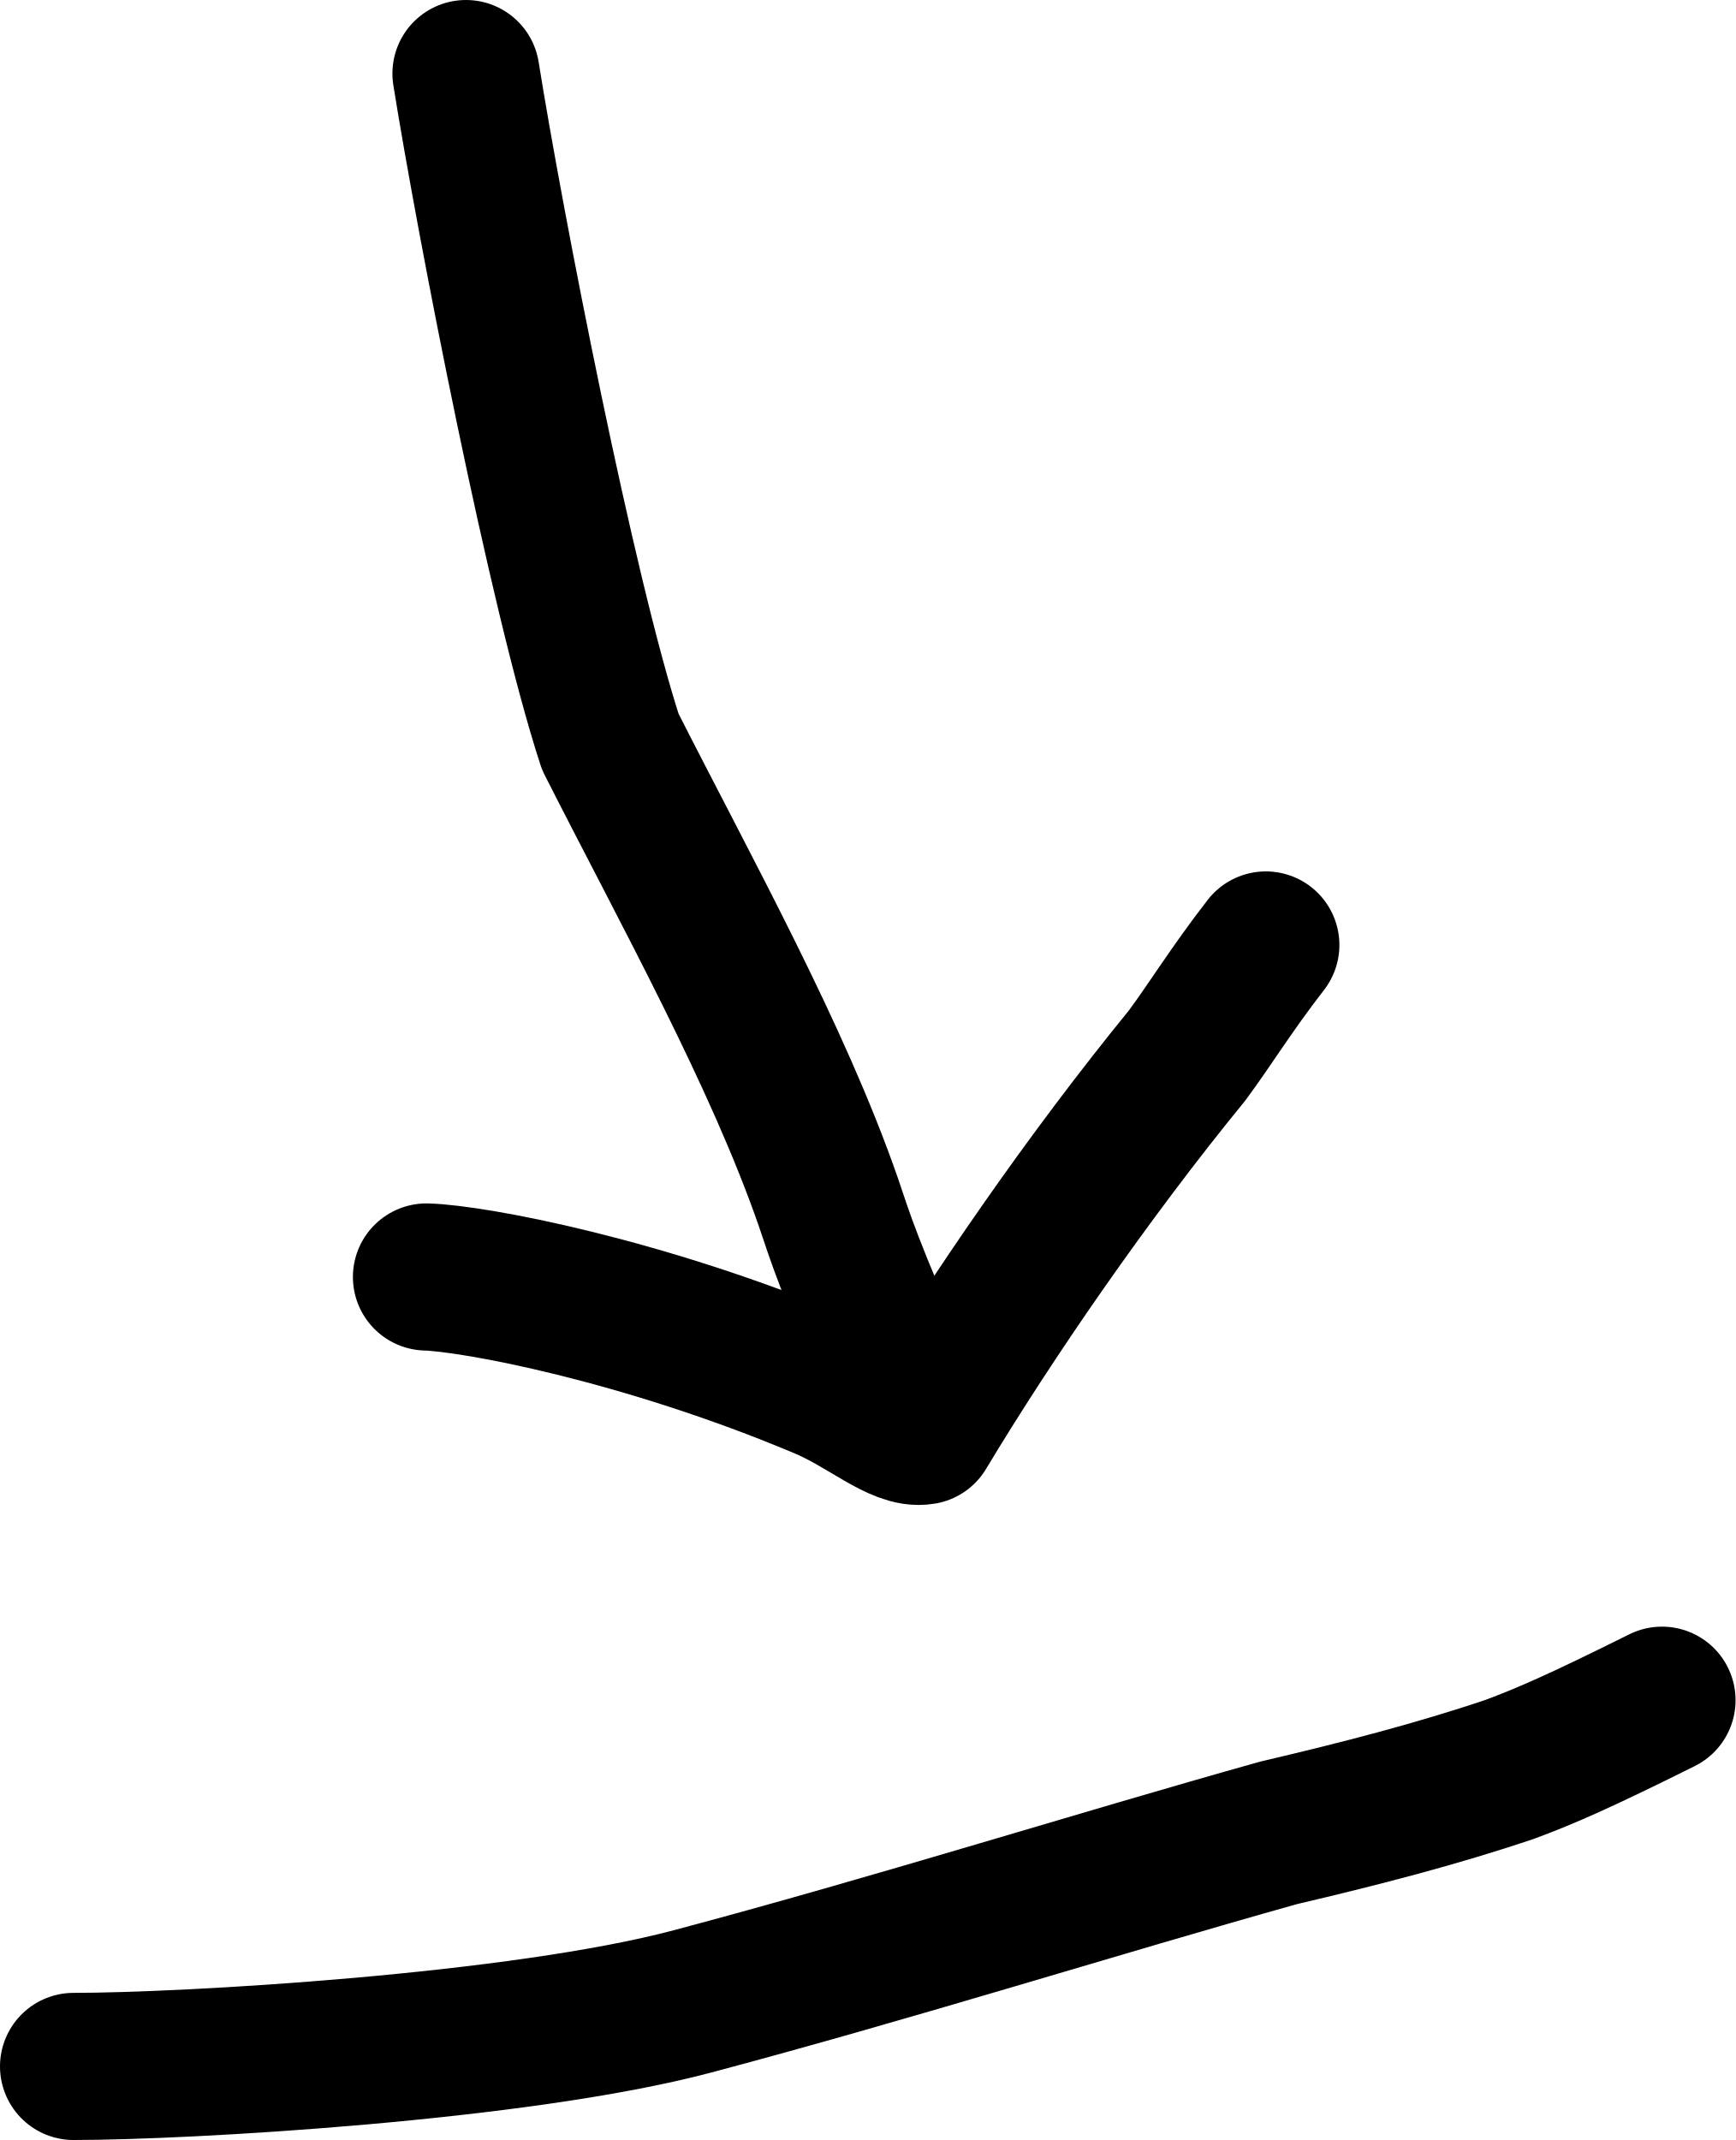
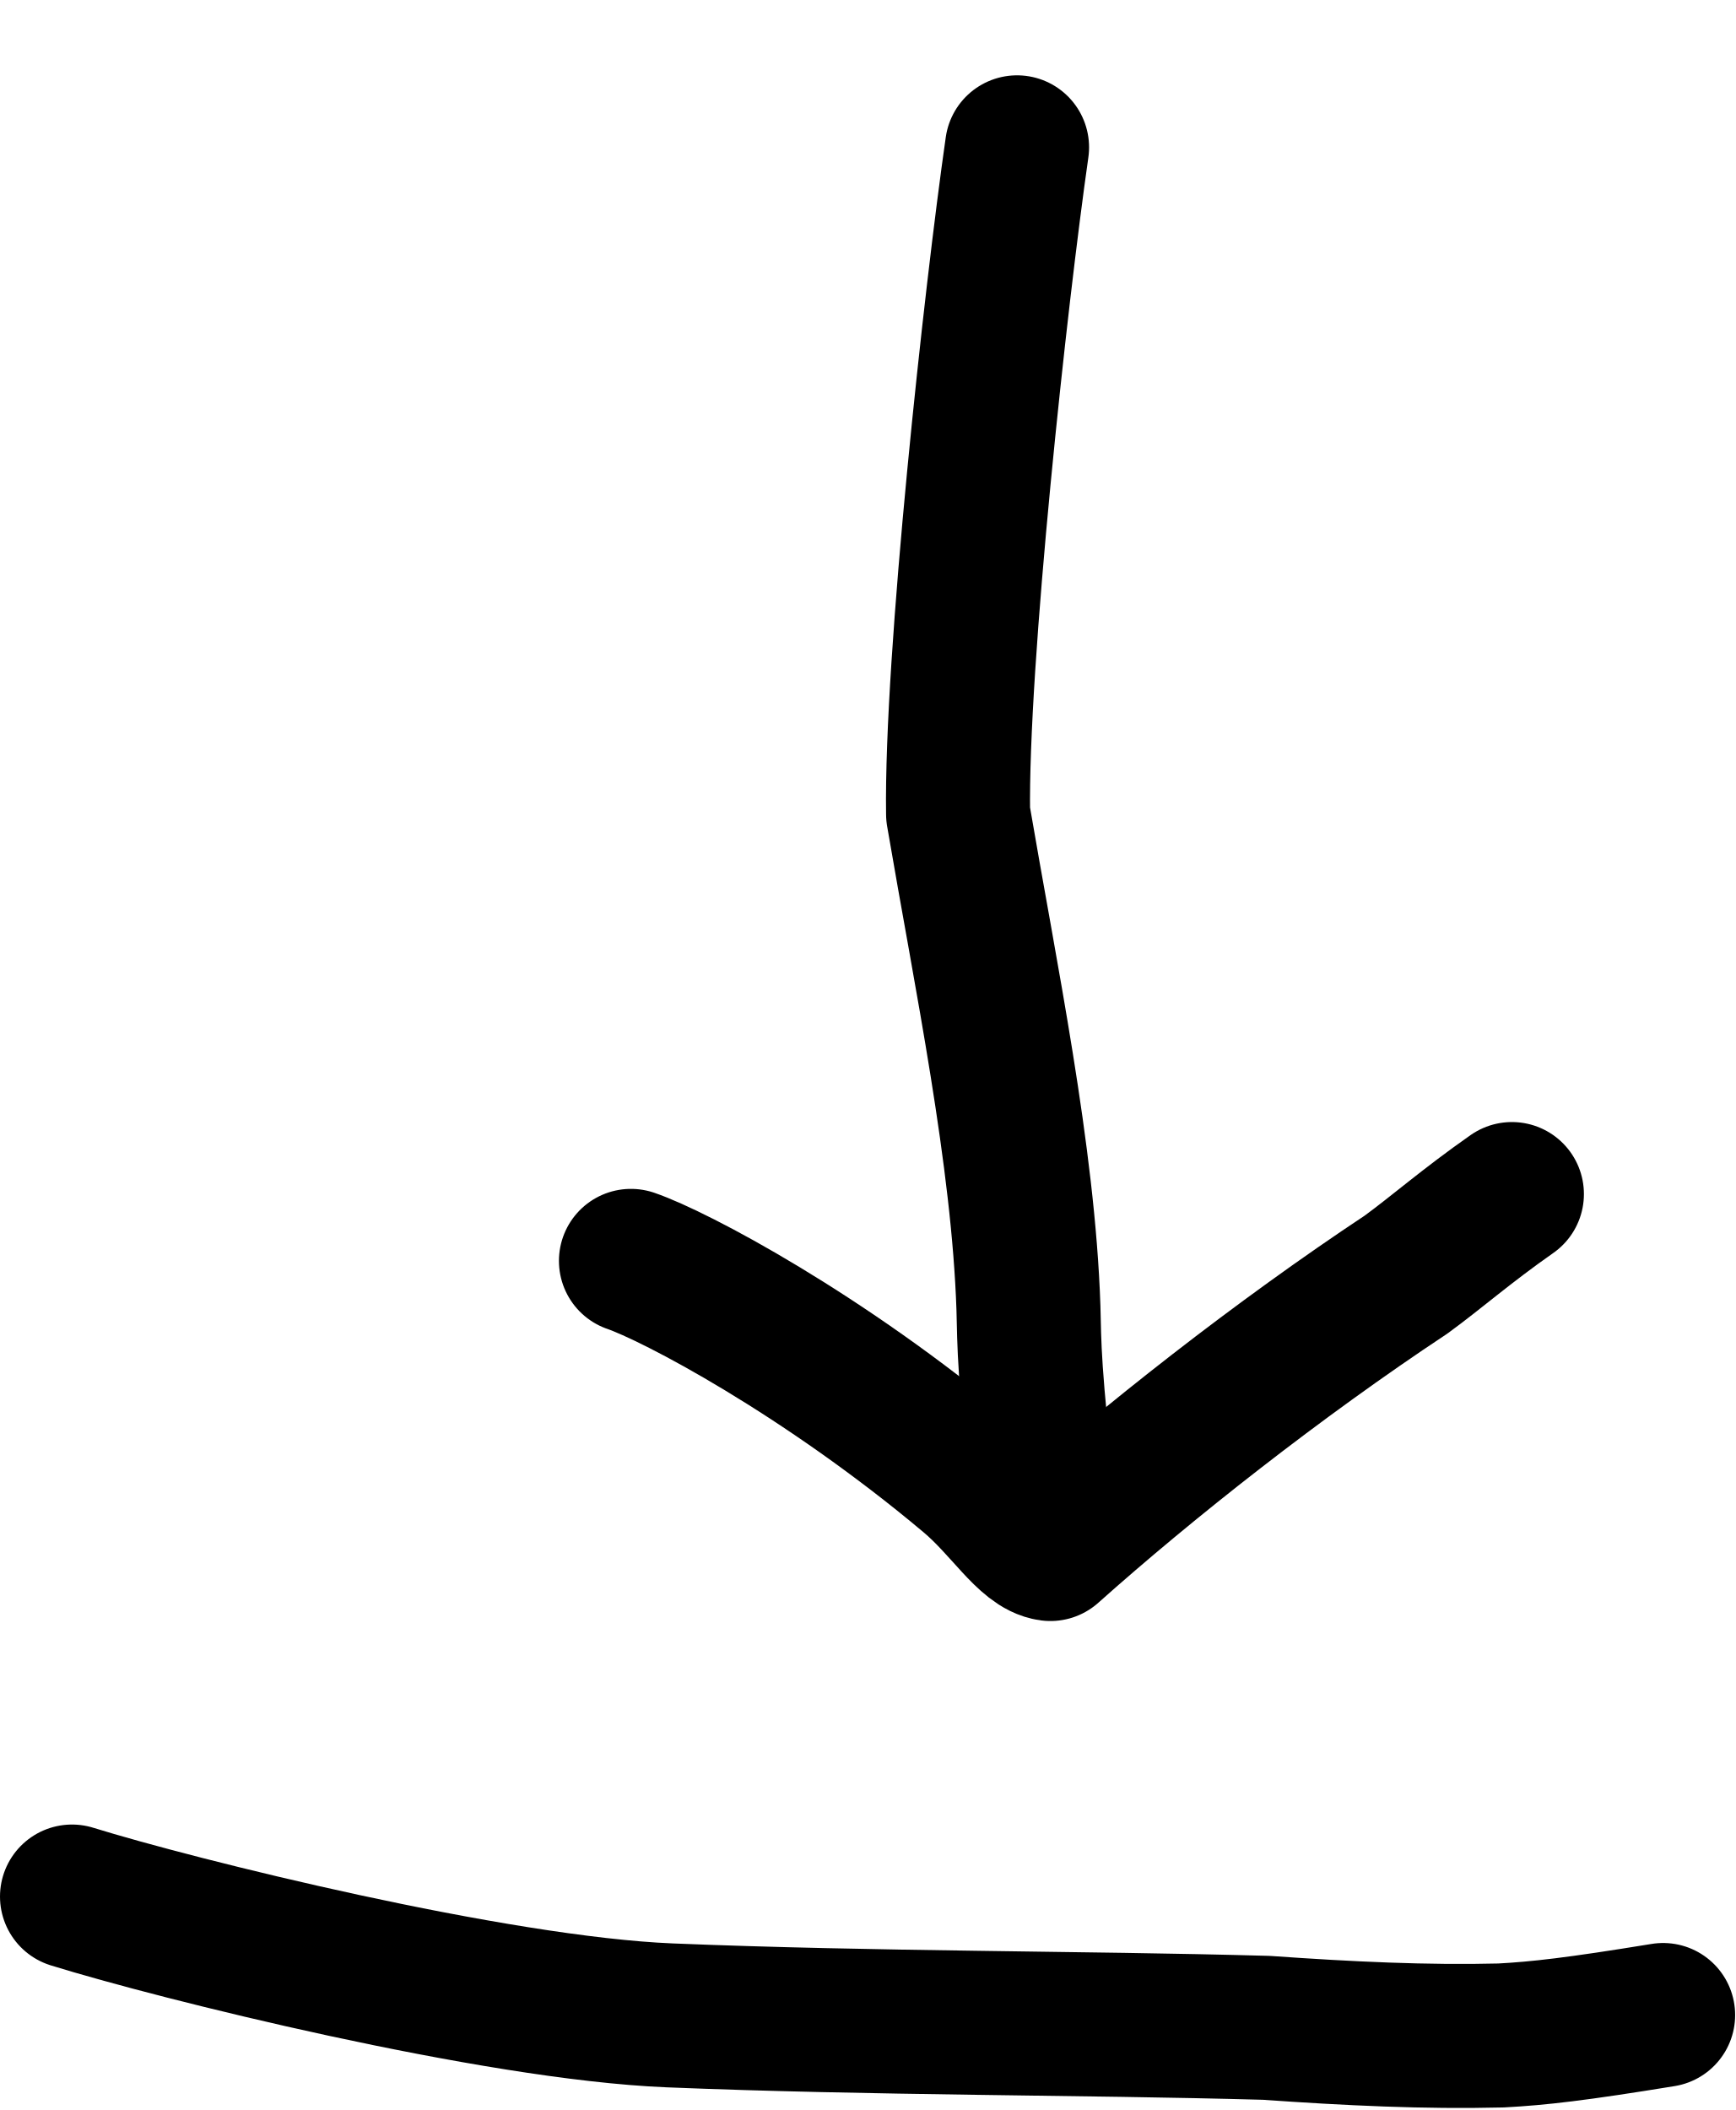
- <svg xmlns="http://www.w3.org/2000/svg" preserveAspectRatio="none" overflow="visible" style="display: block;" width="23.591" height="29.089" viewBox="0 0 23.591 29.089" fill="none">
+ <svg xmlns="http://www.w3.org/2000/svg" width="24.1" height="29.3" viewBox="0 0 24.1 29.3" fill="none" overflow="visible">
  <g id="Group 152">
-     <path id="Vector 563" d="M6.334 1C6.662 3.05 7.635 8.06 8.296 10.084C9.333 12.128 10.57 14.352 11.261 16.344C11.425 16.825 11.523 17.187 12.339 19.027" stroke-width="2" stroke-linecap="round" stroke-linejoin="round" stroke="currentColor" />
-     <path id="Vector 564" d="M5.797 17.358C6.441 17.377 8.735 17.802 11.182 18.831C11.778 19.081 12.229 19.508 12.546 19.452C13.47 17.915 14.787 15.998 16.133 14.351C16.45 13.924 16.73 13.46 17.206 12.845" stroke-width="2" stroke-linecap="round" stroke-linejoin="round" stroke="currentColor" />
-     <path id="Vector 565" d="M1 28.089C2.517 28.089 7.057 27.832 9.416 27.204C12.178 26.469 14.885 25.613 17.38 24.914C18.502 24.651 19.538 24.383 20.524 24.05C21.017 23.867 21.497 23.656 22.591 23.111" stroke-width="2" stroke-linecap="round" stroke-linejoin="round" stroke="currentColor" />
+     <path id="Vector 563" d="M14.124 2.046C13.829 4.101 13.274 9.174 13.305 11.303C13.69 13.562 14.212 16.053 14.282 18.161C14.296 18.669 14.282 19.043 14.516 21.043" stroke="currentColor" stroke-width="2" stroke-linecap="round" stroke-linejoin="round" />
+     <path id="Vector 564" d="M8.762 17.509C9.371 17.718 11.436 18.804 13.469 20.512C13.964 20.928 14.268 21.469 14.587 21.51C15.925 20.315 17.751 18.875 19.525 17.7C19.954 17.387 20.359 17.027 20.996 16.581" stroke="currentColor" stroke-width="2" stroke-linecap="round" stroke-linejoin="round" />
+     <path id="Vector 565" d="M1 26.336C2.449 26.786 6.861 27.886 9.3 27.986C12.155 28.102 14.995 28.087 17.585 28.159C18.734 28.24 19.803 28.291 20.844 28.265C21.369 28.237 21.89 28.178 23.096 27.981" stroke="currentColor" stroke-width="2" stroke-linecap="round" stroke-linejoin="round" />
  </g>
</svg>
